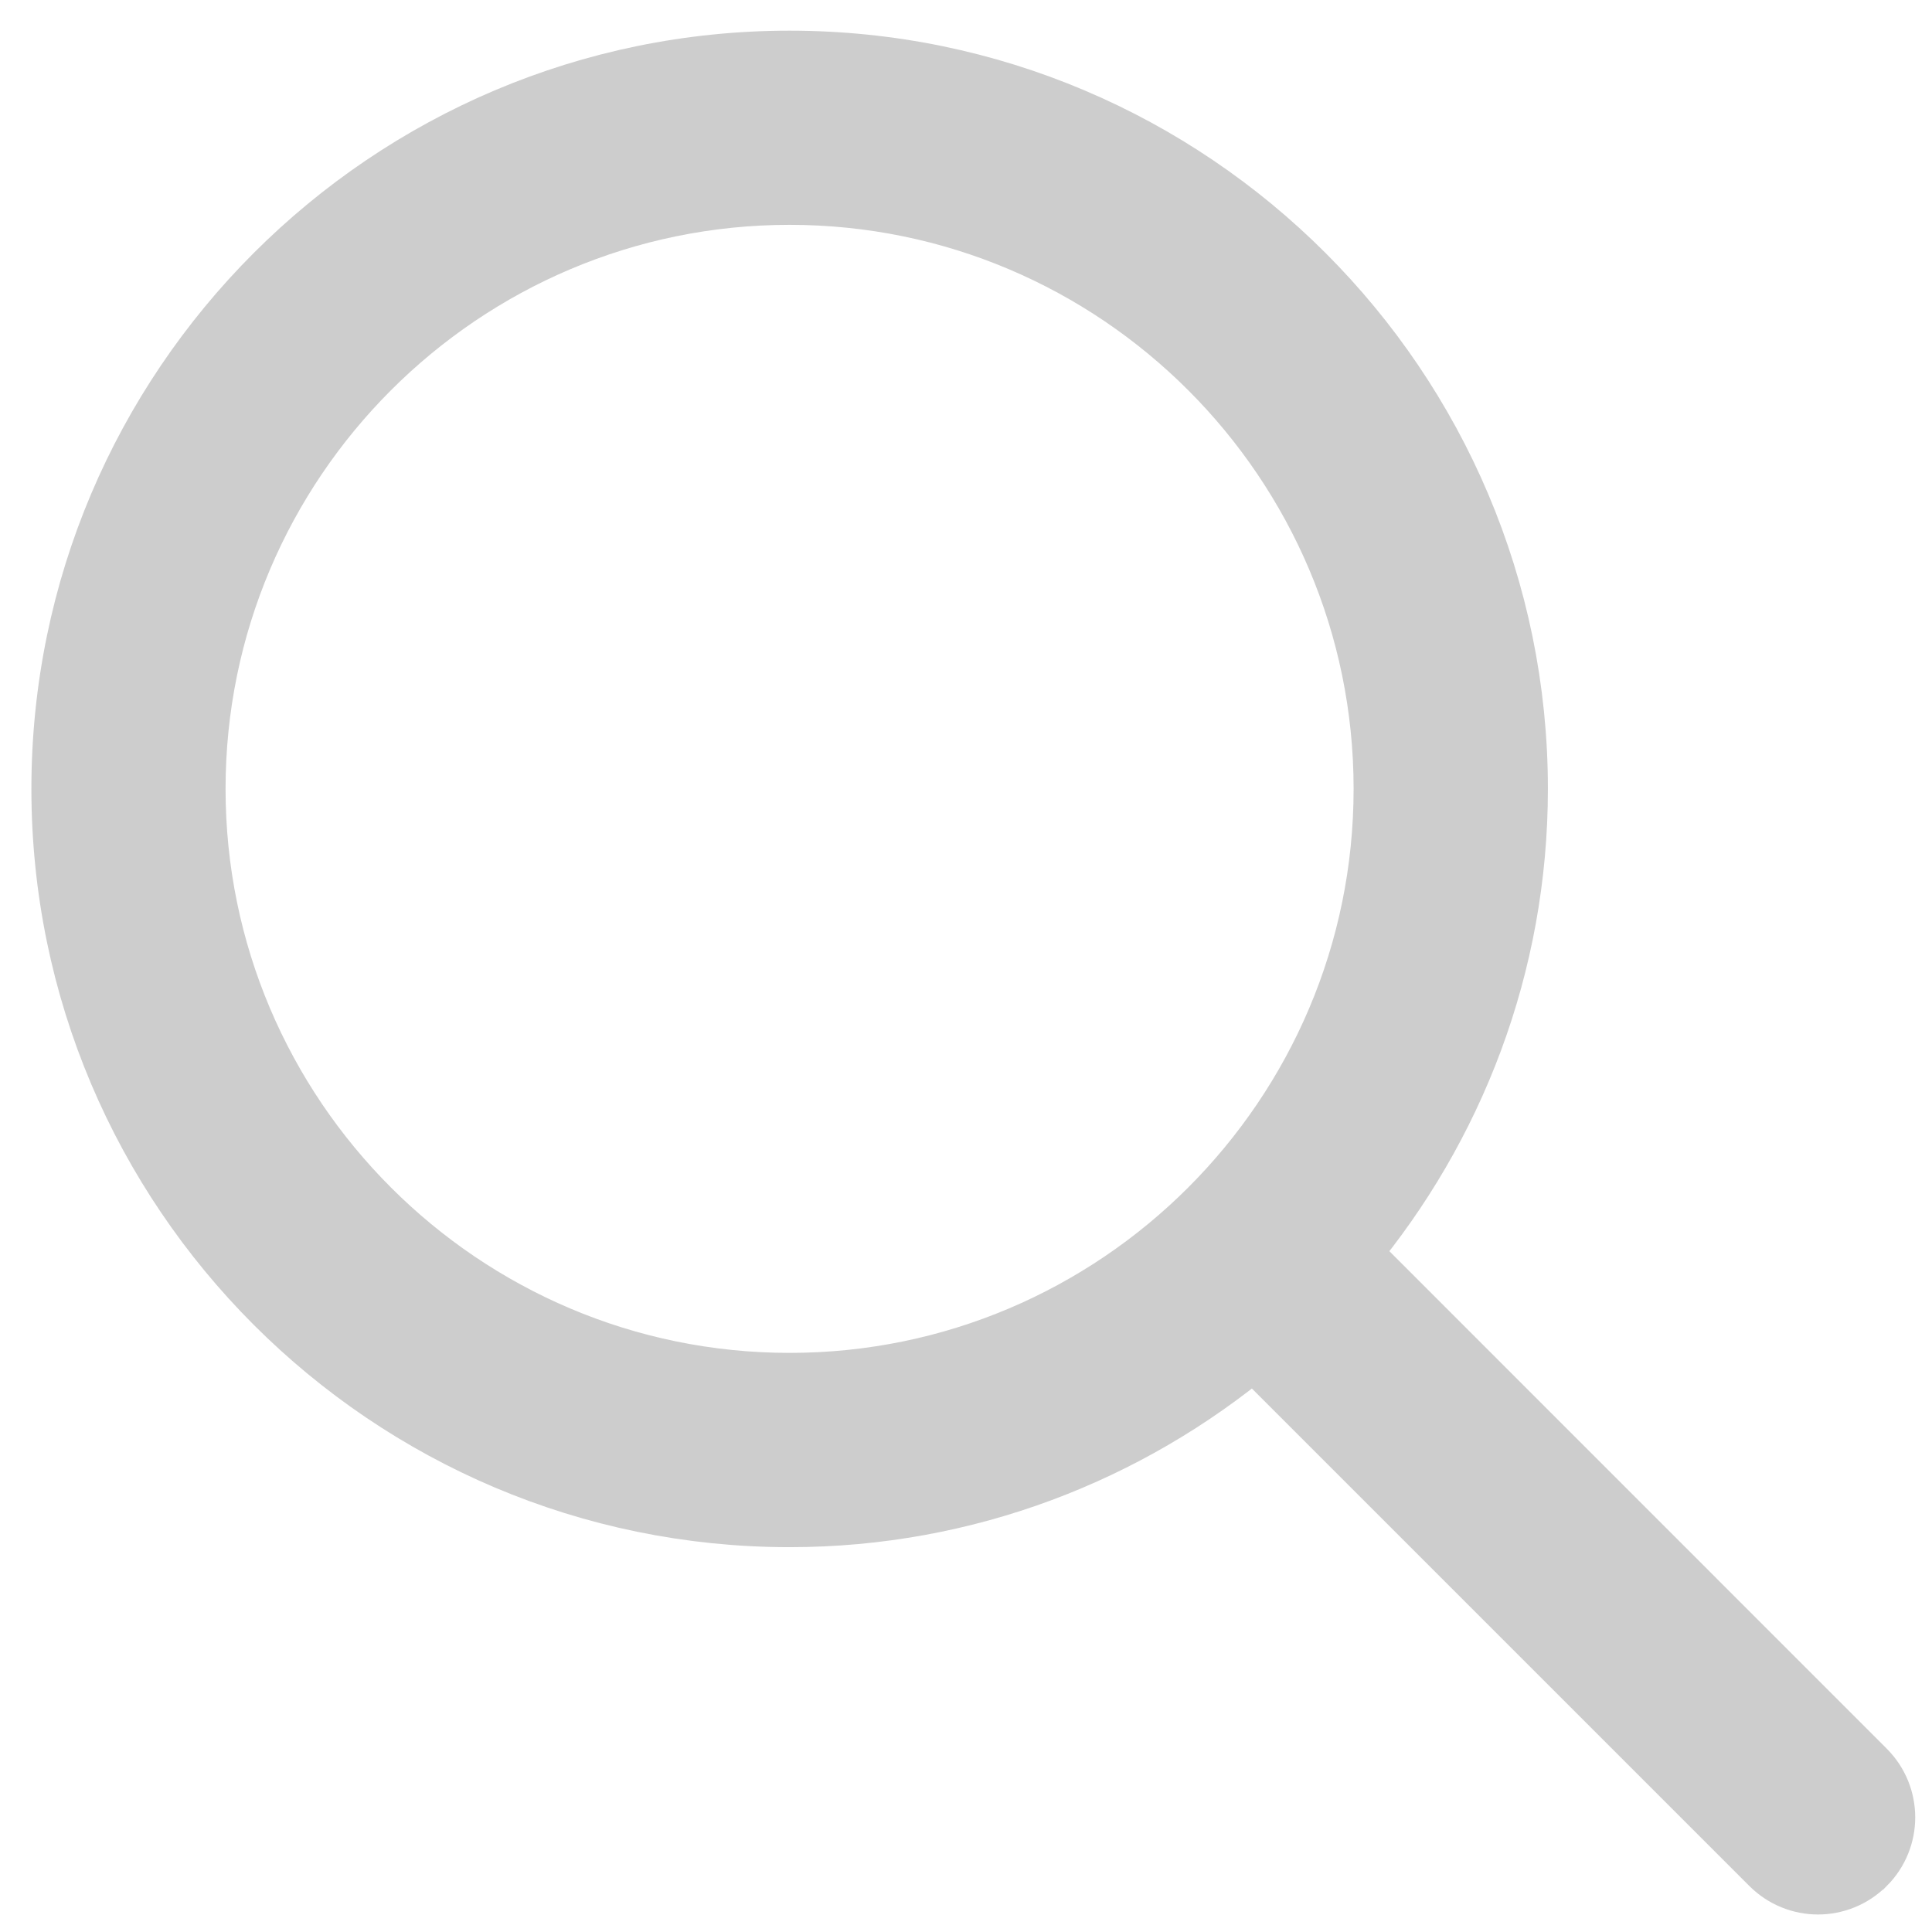
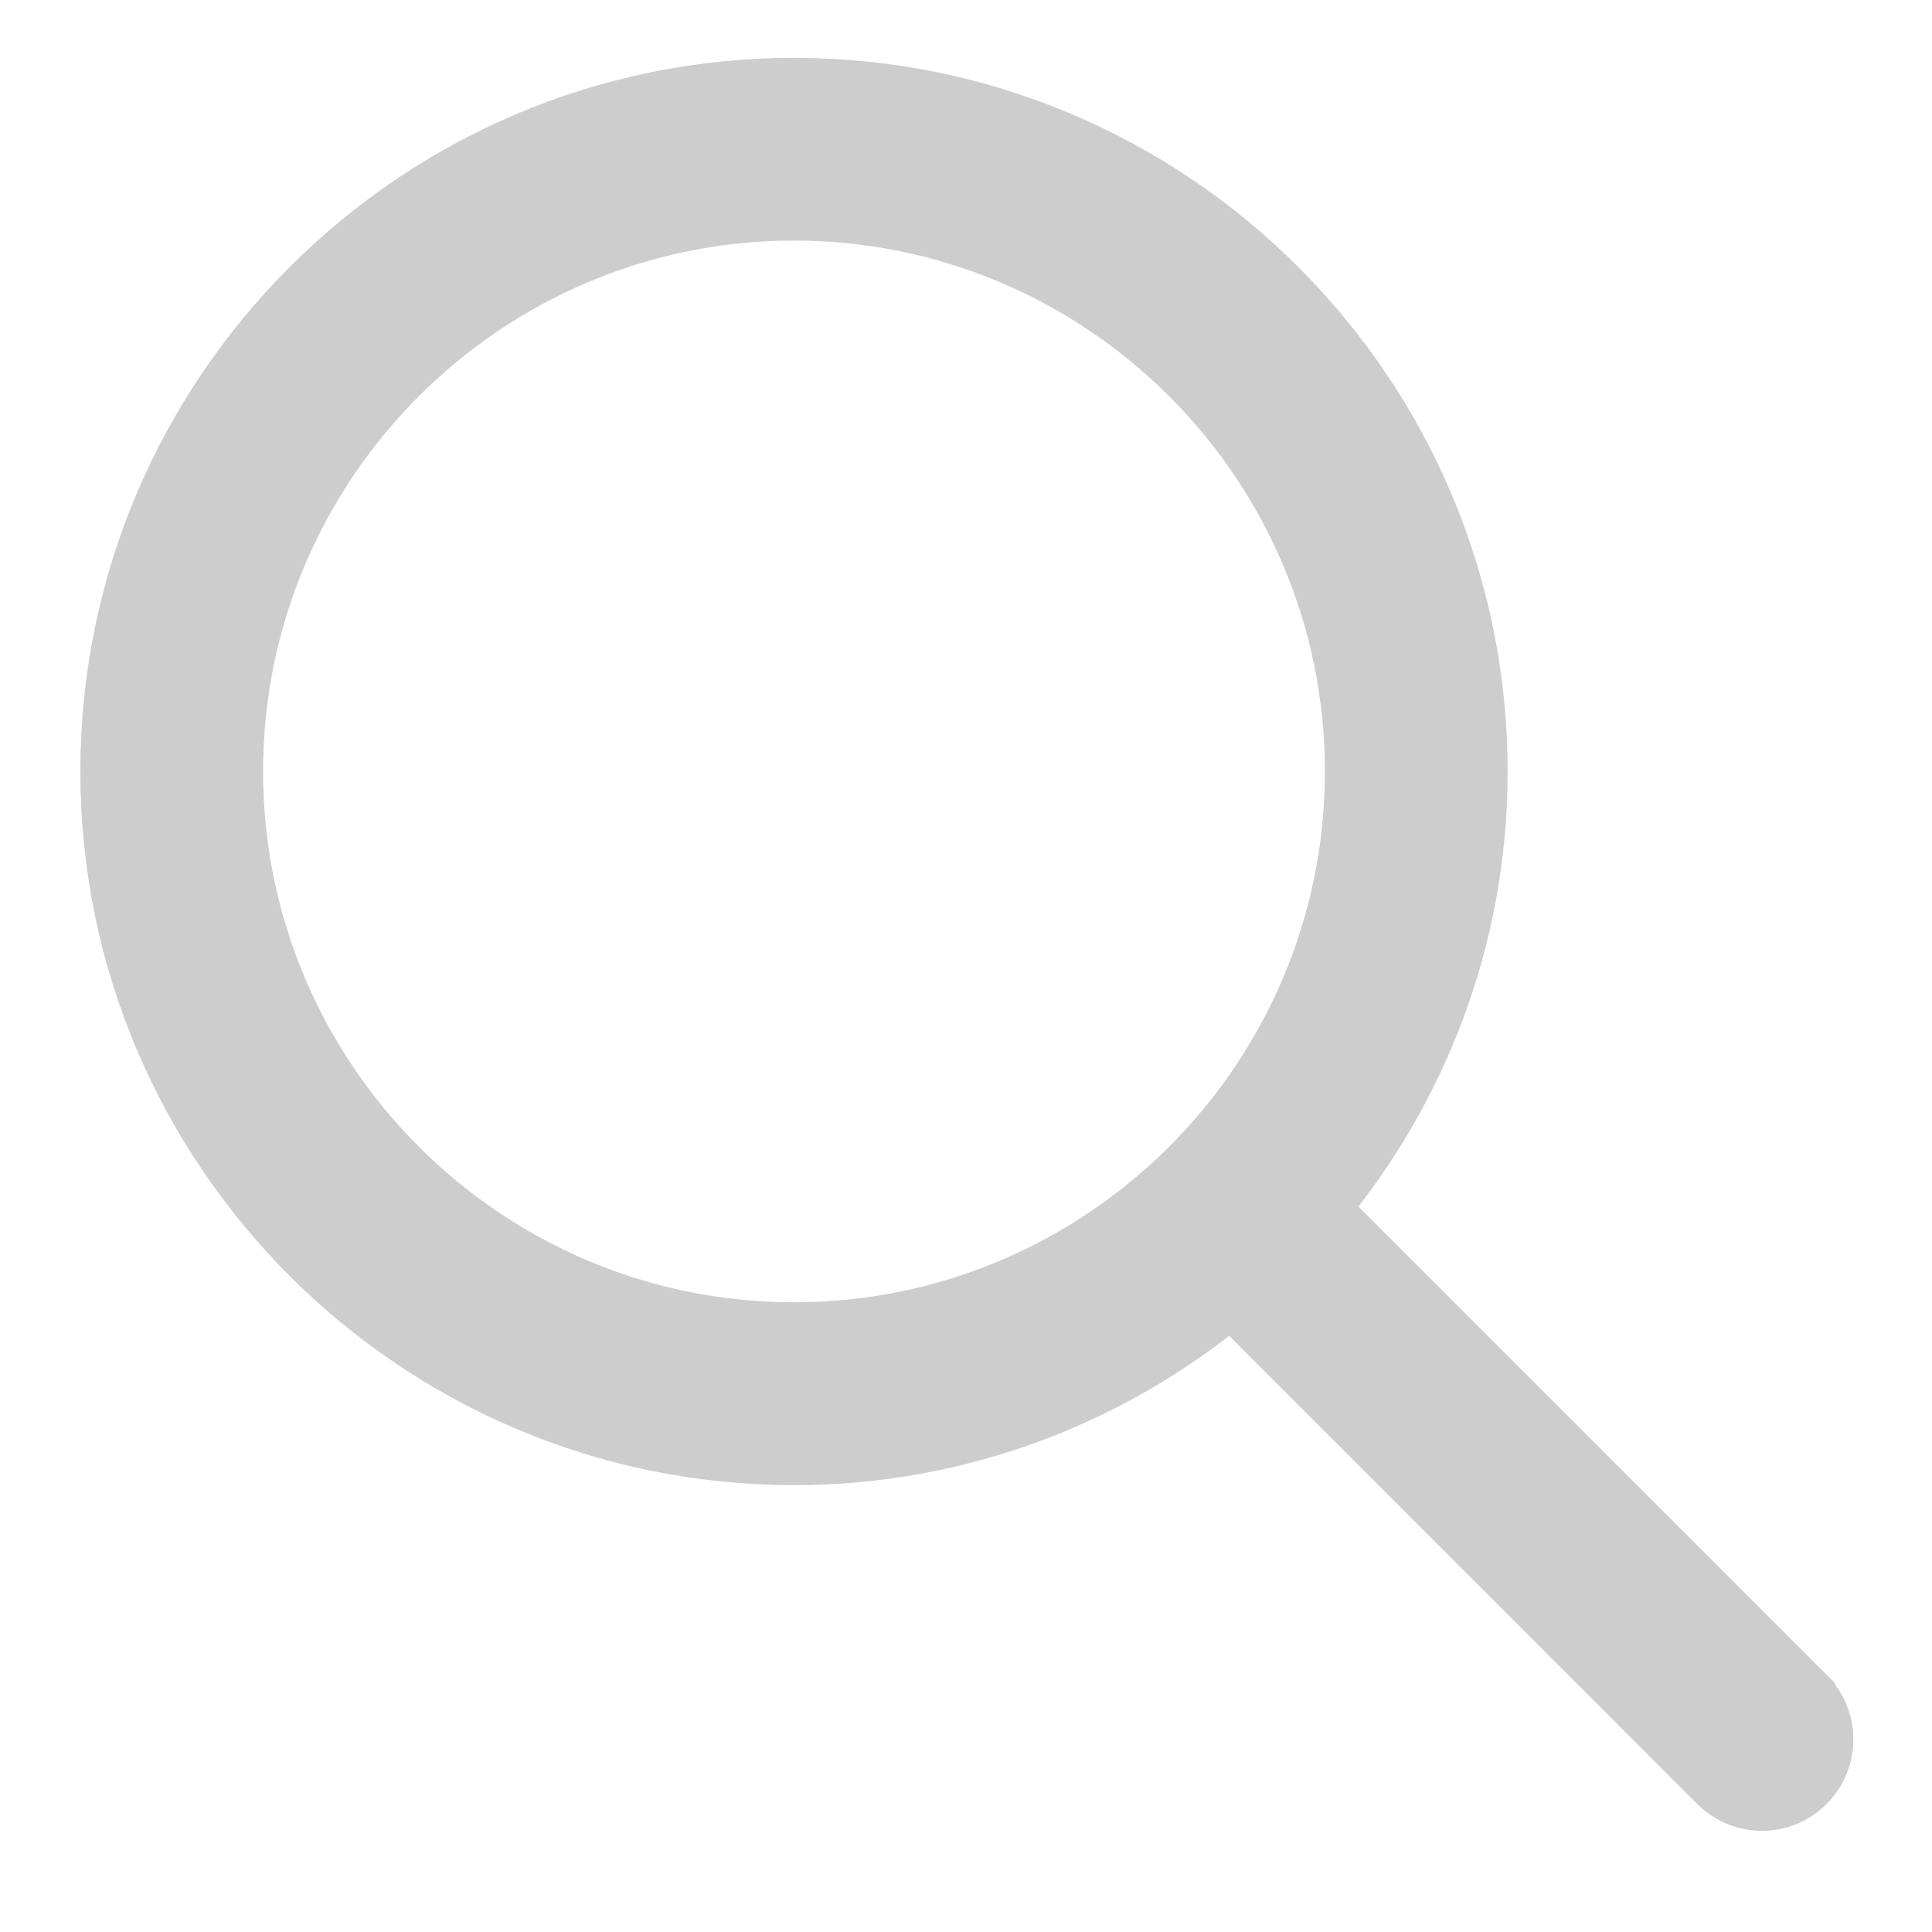
- <svg xmlns="http://www.w3.org/2000/svg" width="16" height="16" viewBox="0 0 16 16" fill="none">
-   <path d="M15.449 14.659L15.448 14.658L11.171 10.38C12.04 9.337 12.569 7.997 12.569 6.533C12.569 3.209 9.864 0.504 6.539 0.504C3.215 0.504 0.51 3.209 0.51 6.533C0.51 9.858 3.215 12.563 6.539 12.563C8.003 12.563 9.342 12.034 10.386 11.164L14.664 15.442C14.772 15.55 14.914 15.605 15.056 15.605C15.198 15.605 15.34 15.55 15.447 15.443L15.449 15.442C15.665 15.225 15.665 14.876 15.449 14.659ZM6.539 11.454C3.826 11.454 1.618 9.247 1.618 6.533C1.618 3.82 3.826 1.612 6.539 1.612C9.253 1.612 11.46 3.82 11.46 6.533C11.46 9.247 9.252 11.454 6.539 11.454Z" fill="#CDCDCD" stroke="#CDCDCD" stroke-width="0.5" />
+ <svg xmlns="http://www.w3.org/2000/svg" width="17" height="17" viewBox="0 0 17 17" fill="none">
+   <path d="M15.896 14.914L15.896 14.913L11.618 10.635C12.487 9.591 13.016 8.252 13.016 6.788C13.016 3.464 10.311 0.759 6.986 0.759C3.662 0.759 0.957 3.464 0.957 6.788C0.957 10.113 3.662 12.818 6.986 12.818C8.451 12.818 9.79 12.289 10.834 11.419L15.111 15.697C15.22 15.805 15.362 15.86 15.504 15.86C15.645 15.86 15.787 15.805 15.895 15.698L15.896 15.697C16.112 15.48 16.112 15.13 15.896 14.914ZM6.986 11.709C4.273 11.709 2.065 9.502 2.065 6.788C2.065 4.075 4.273 1.867 6.986 1.867C9.7 1.867 11.908 4.075 11.908 6.788C11.908 9.502 9.7 11.709 6.986 11.709Z" fill="#CDCDCD" stroke="#CDCDCD" stroke-width="0.5" />
</svg>
